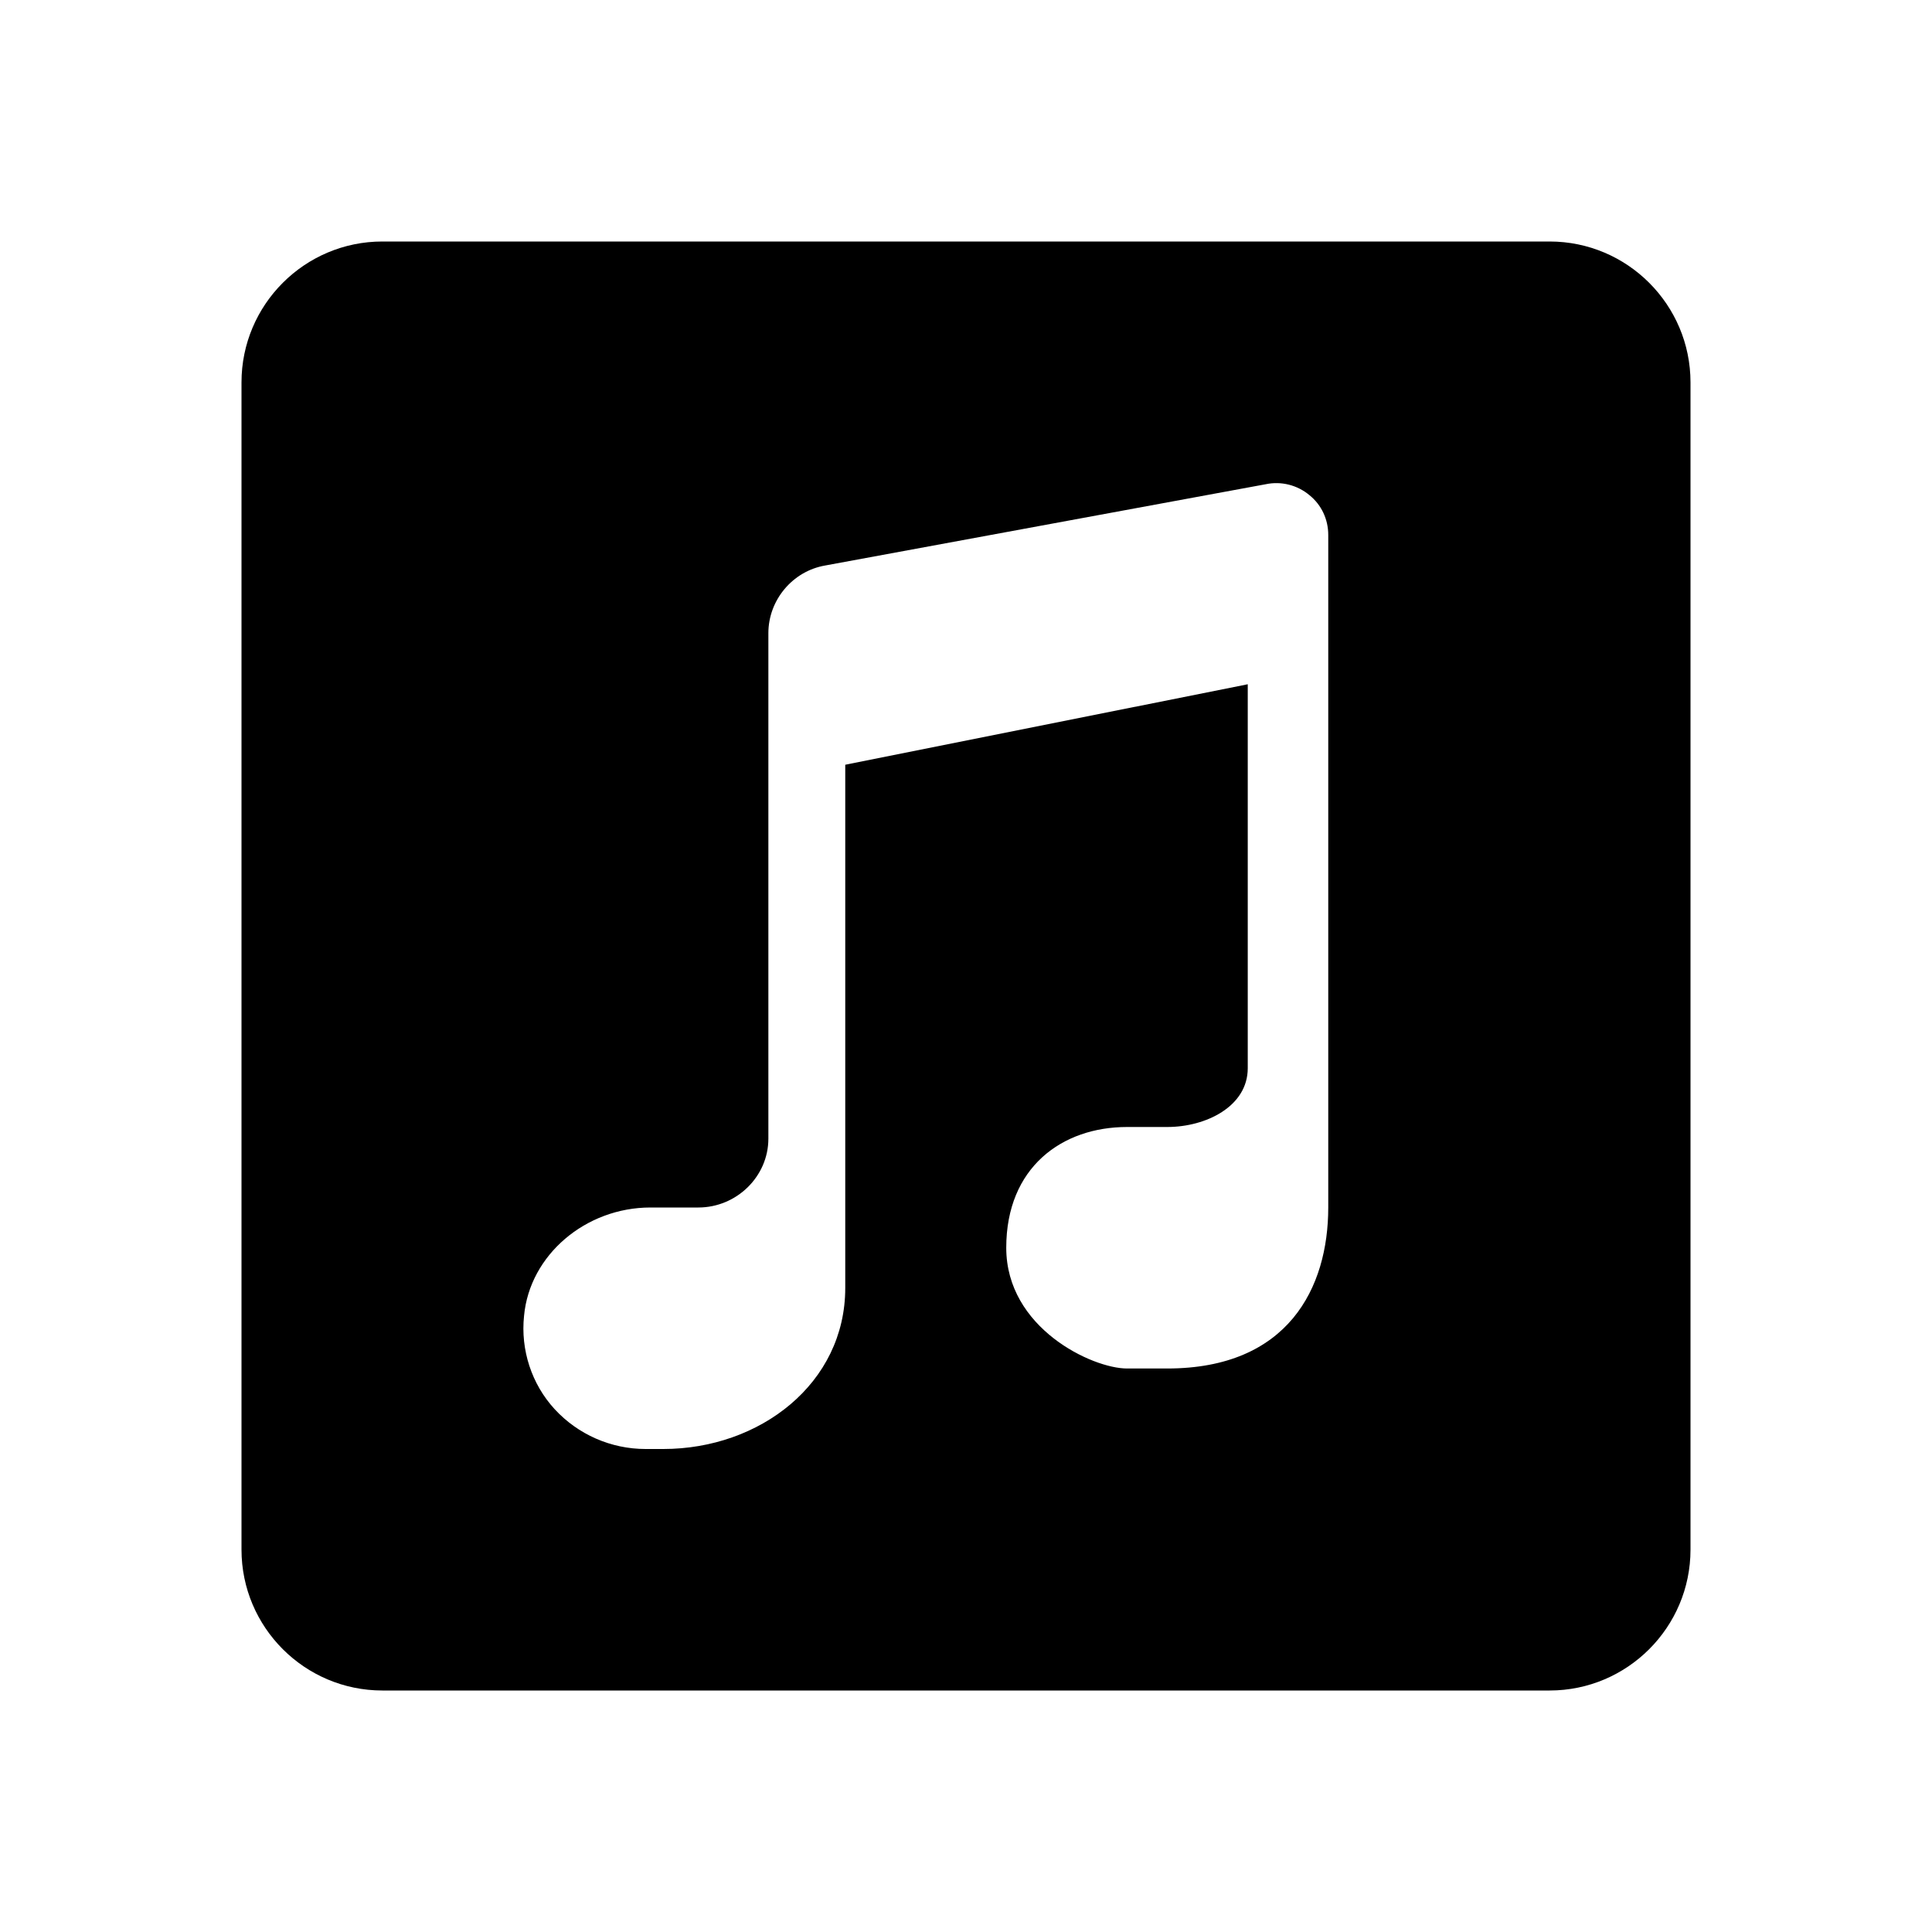
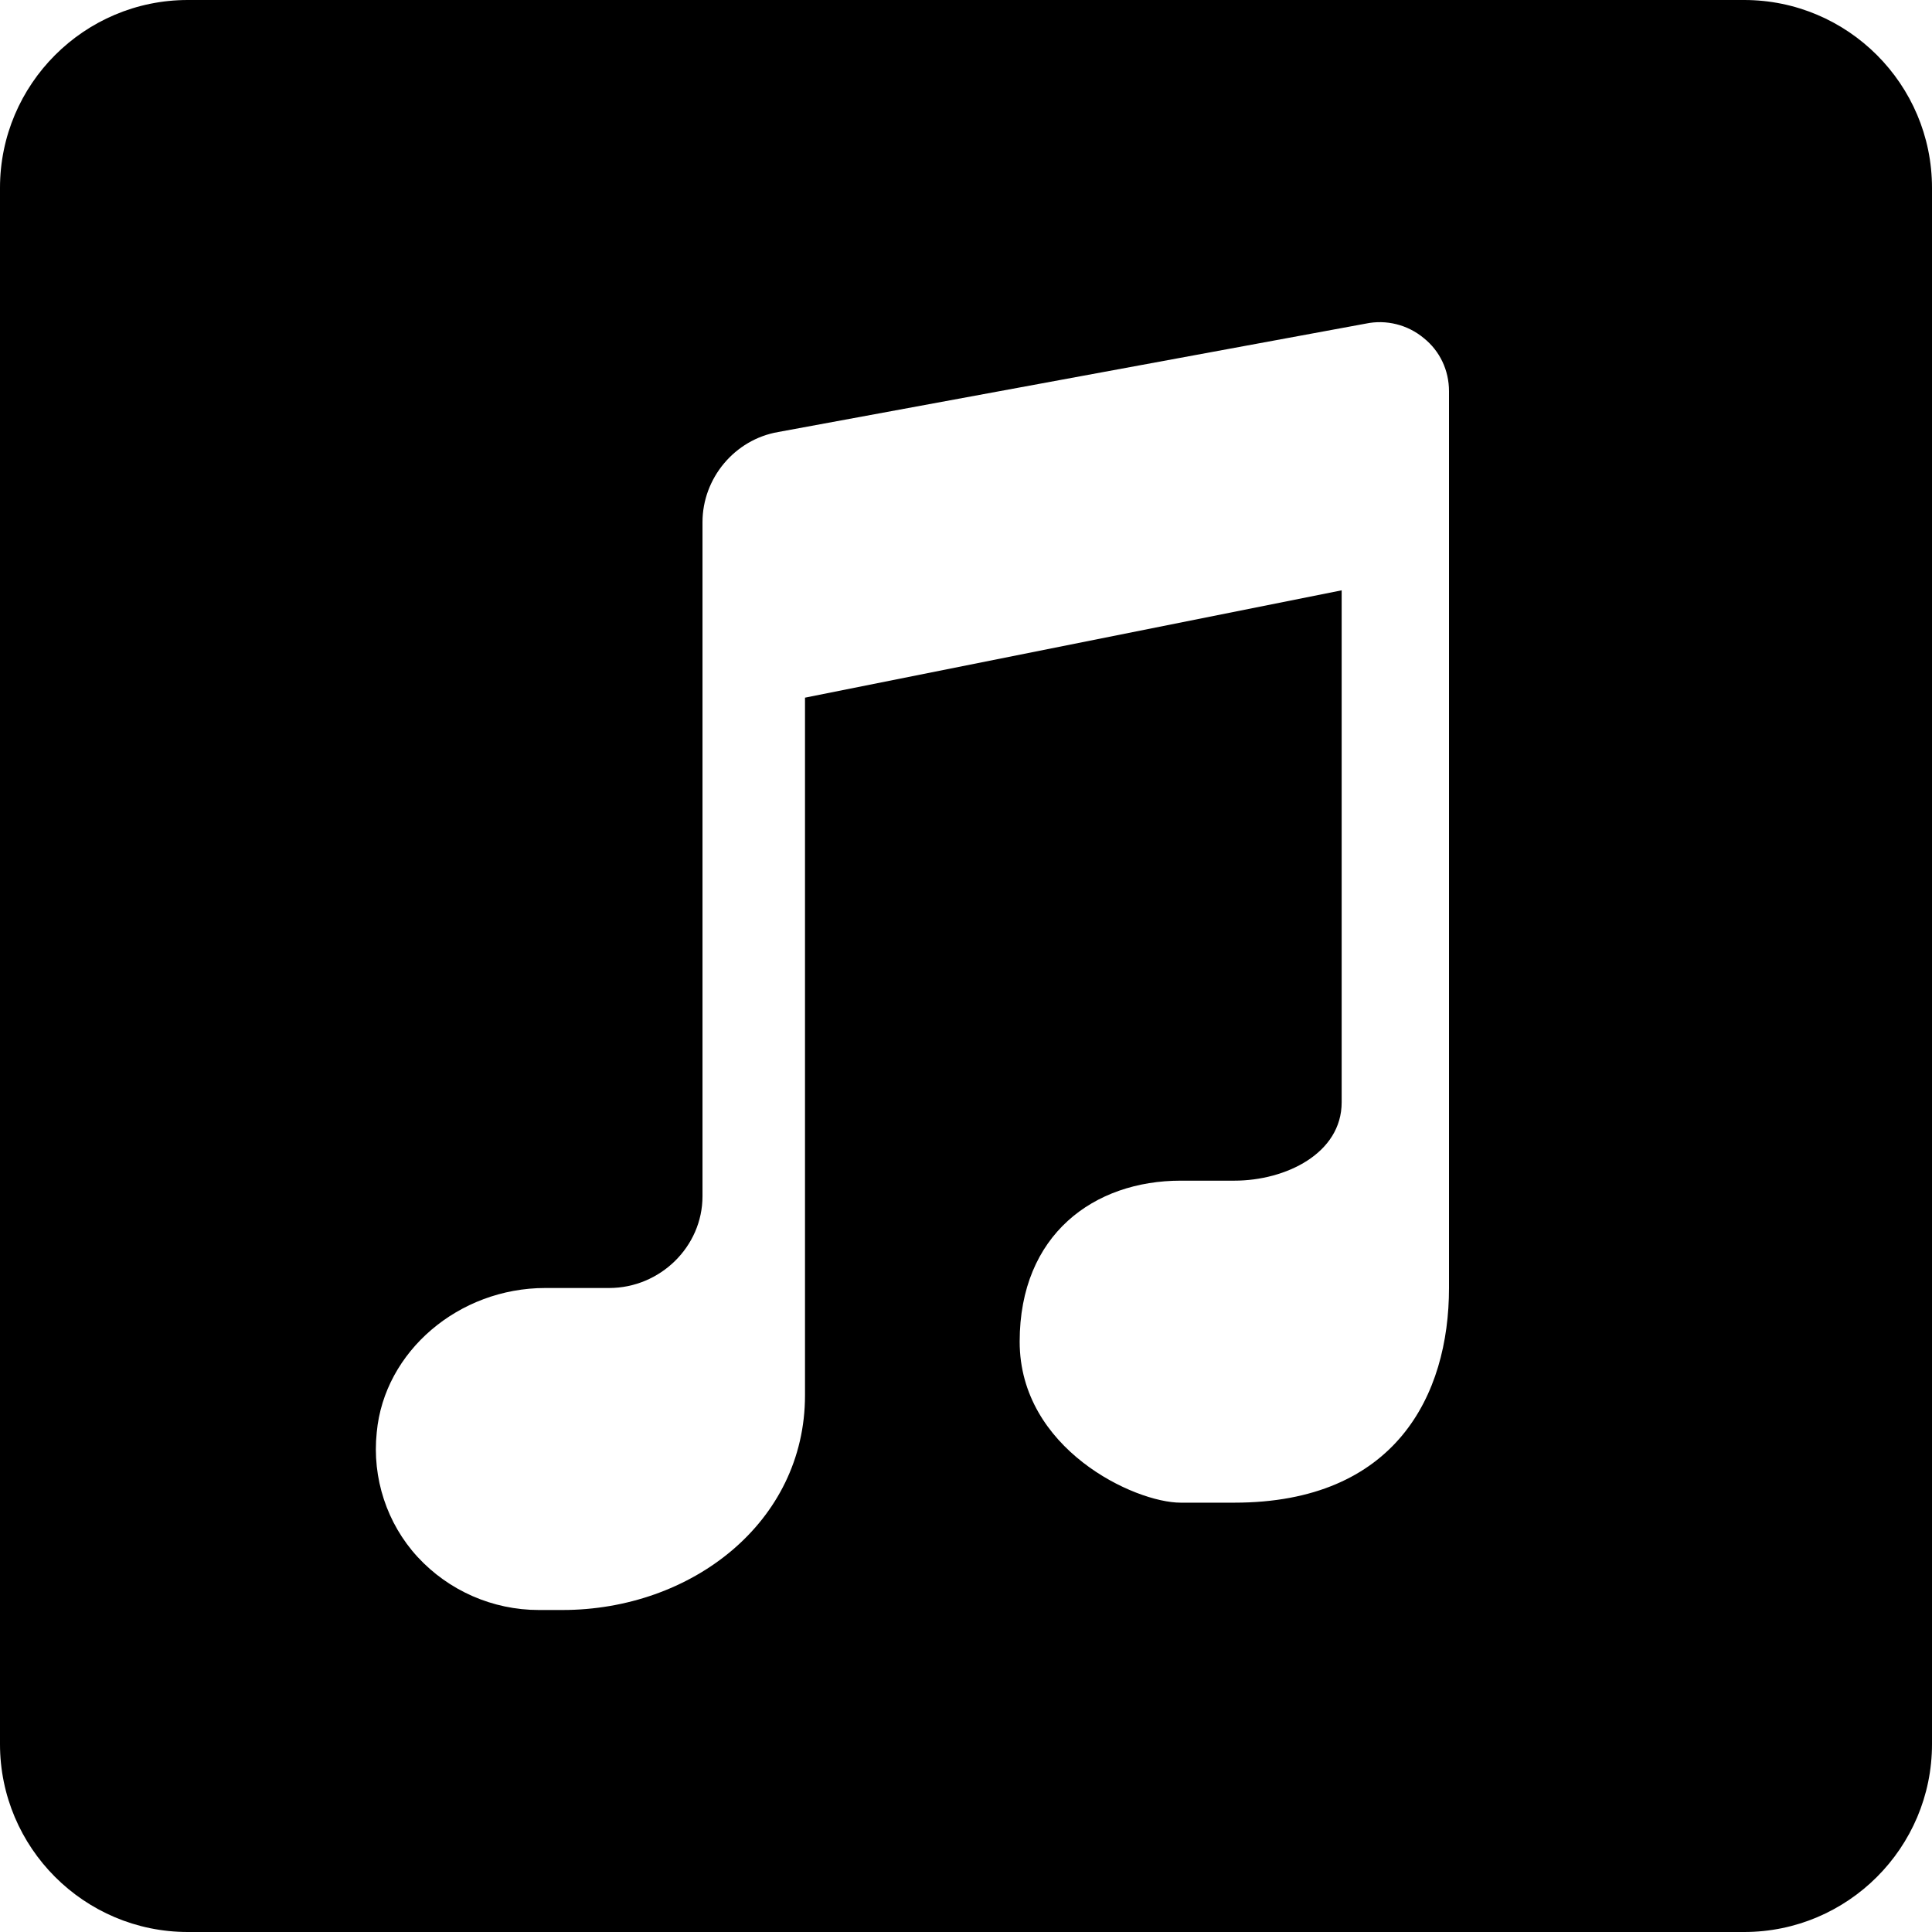
- <svg xmlns="http://www.w3.org/2000/svg" viewBox="0 0 48 48" width="144px" height="144px">
+ <svg xmlns="http://www.w3.org/2000/svg" viewBox="6 6 36 36" width="144px" height="144px">
  <path d="M38.5,6h-29C7.57,6,6,7.57,6,9.5v29C6,40.43,7.57,42,9.5,42h29c1.93,0,3.5-1.57,3.5-3.5v-29C42,7.57,40.43,6,38.5,6z M33,30c0,2-1,4-4,4h-1c-0.86,0-3-1-3-3s1.39-3,3-3h1c0.96,0,2-0.51,2-1.46V17l-10,2v13c0,2.37-2.12,4-4.52,4h-0.44 c-0.86,0-1.68-0.36-2.26-0.99c-0.57-0.62-0.85-1.47-0.76-2.32c0.14-1.51,1.53-2.69,3.14-2.69h1.19c0.95,0,1.74-0.77,1.74-1.71 V15.73c0-0.82,0.6-1.54,1.41-1.68l10.95-2.02c0.38-0.08,0.78,0.02,1.08,0.27c0.3,0.24,0.47,0.6,0.47,0.99V30z" />
</svg>
